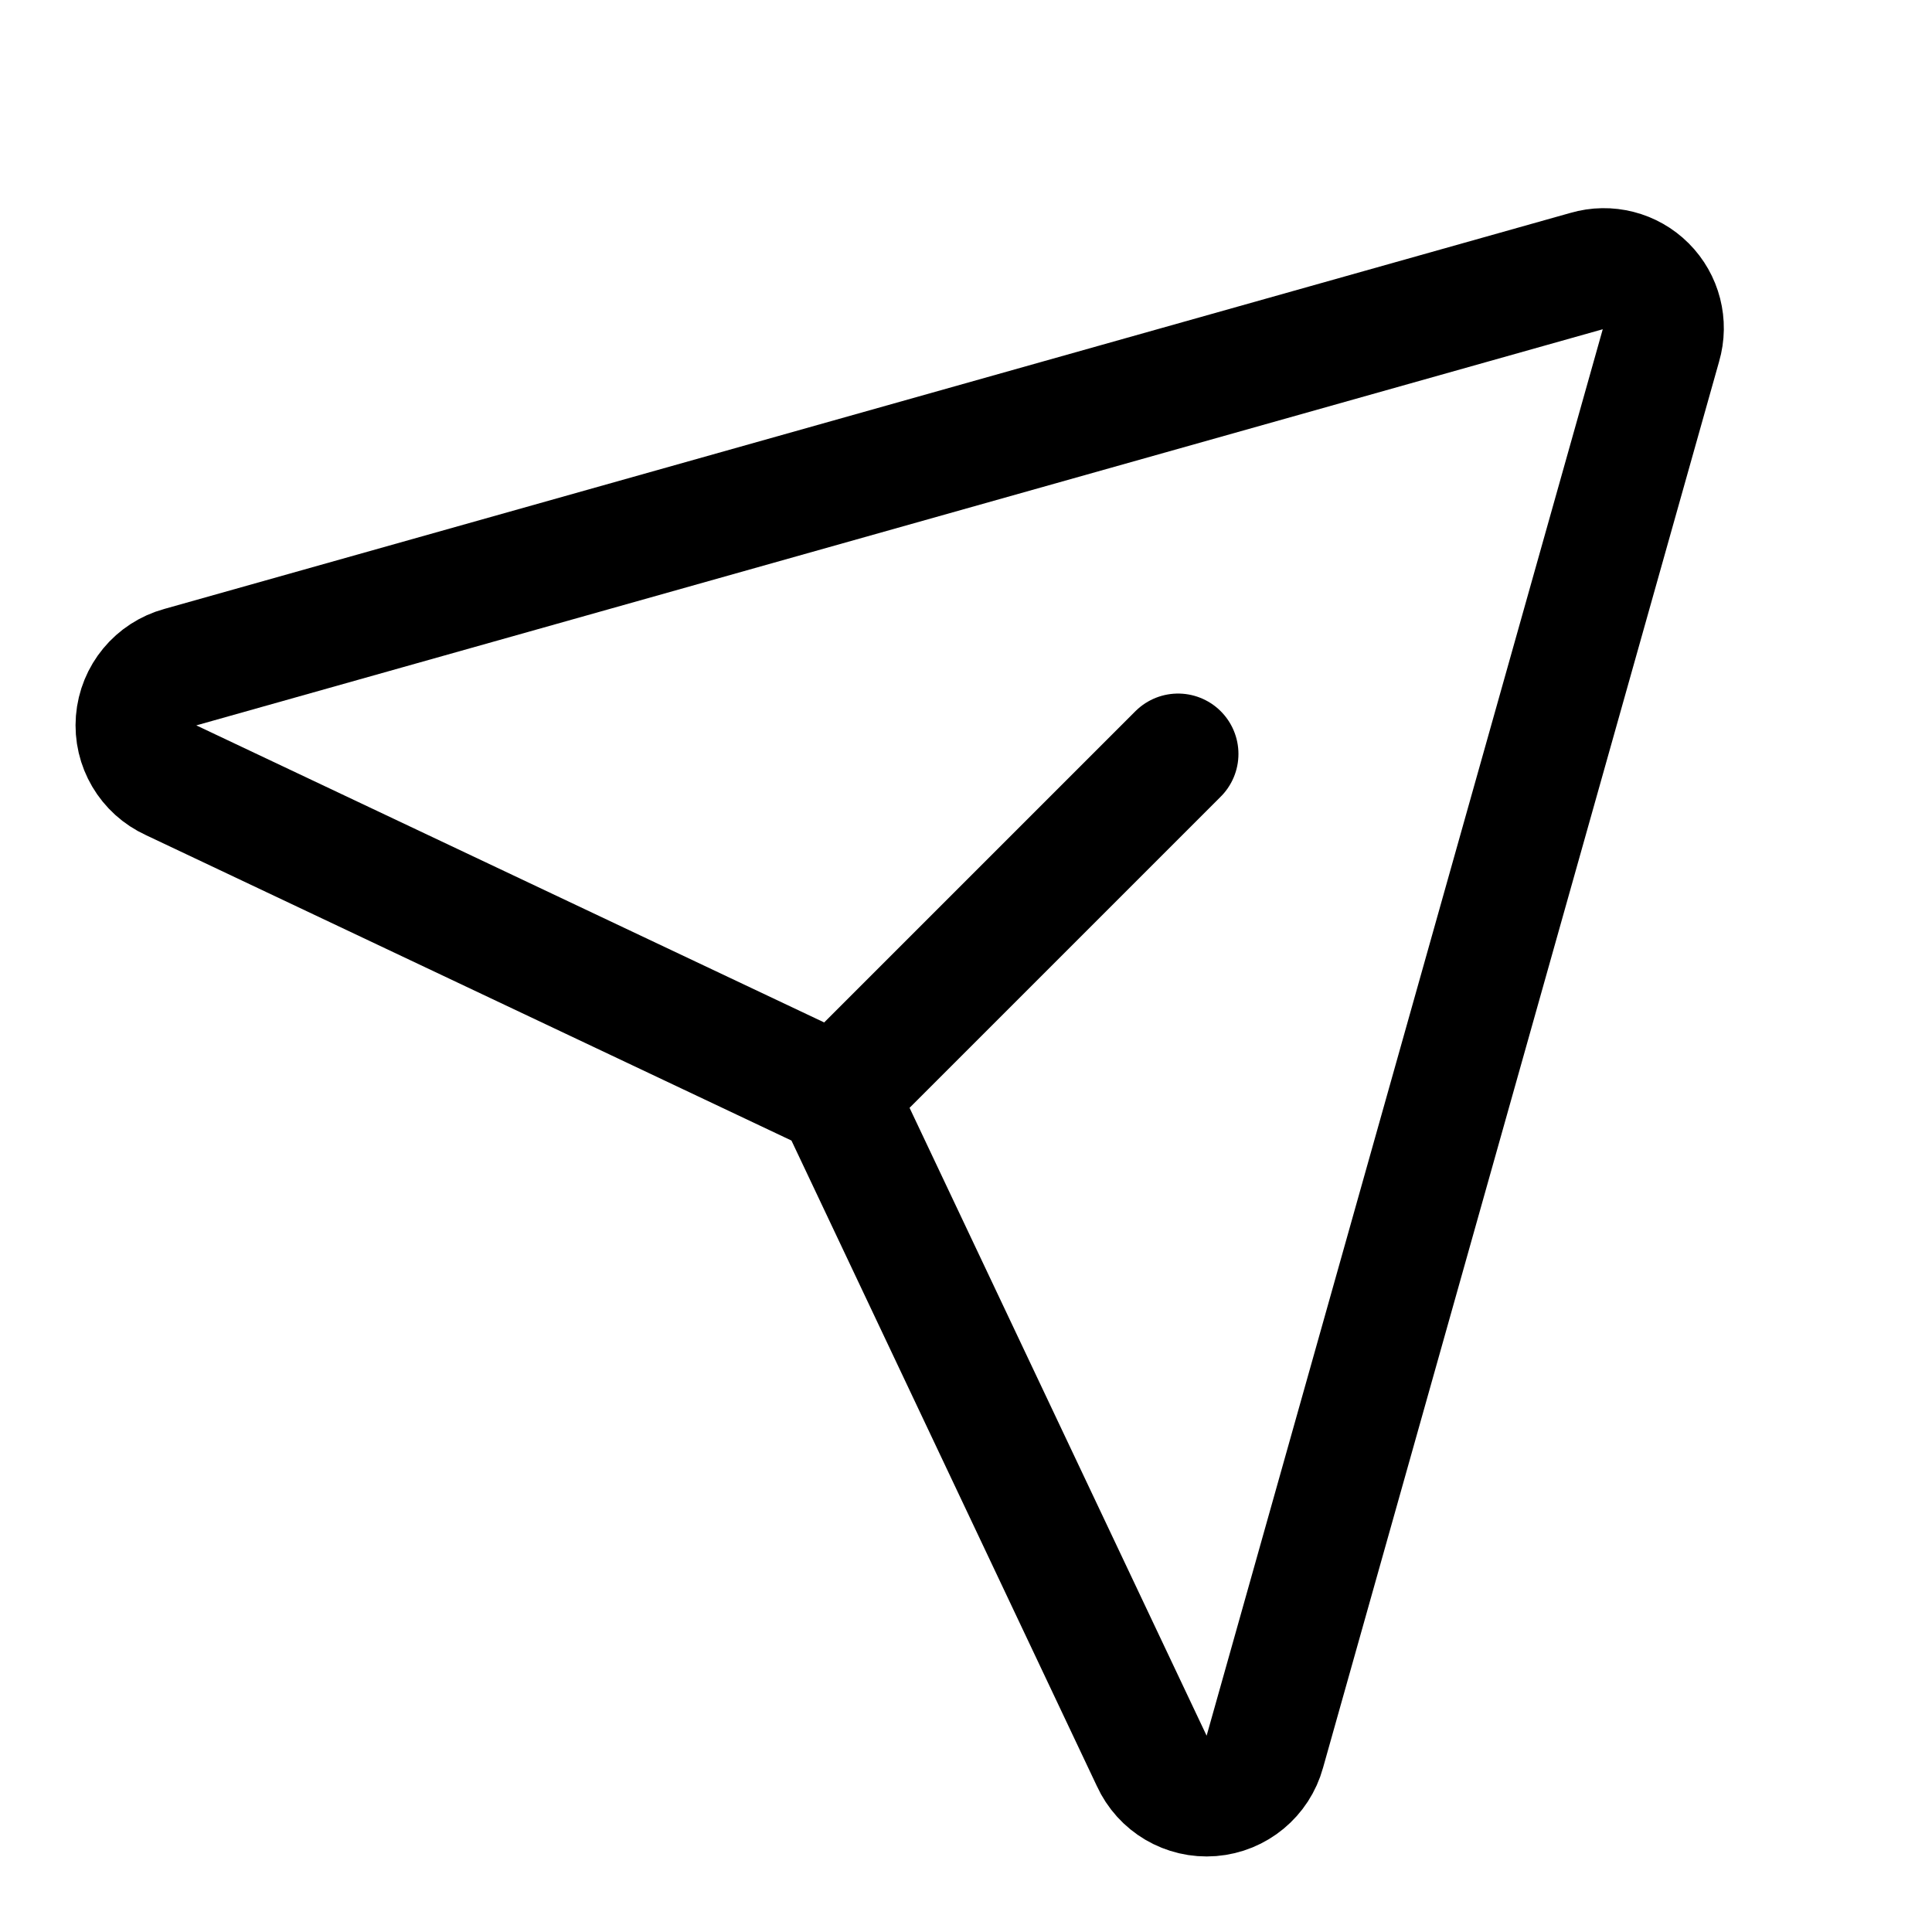
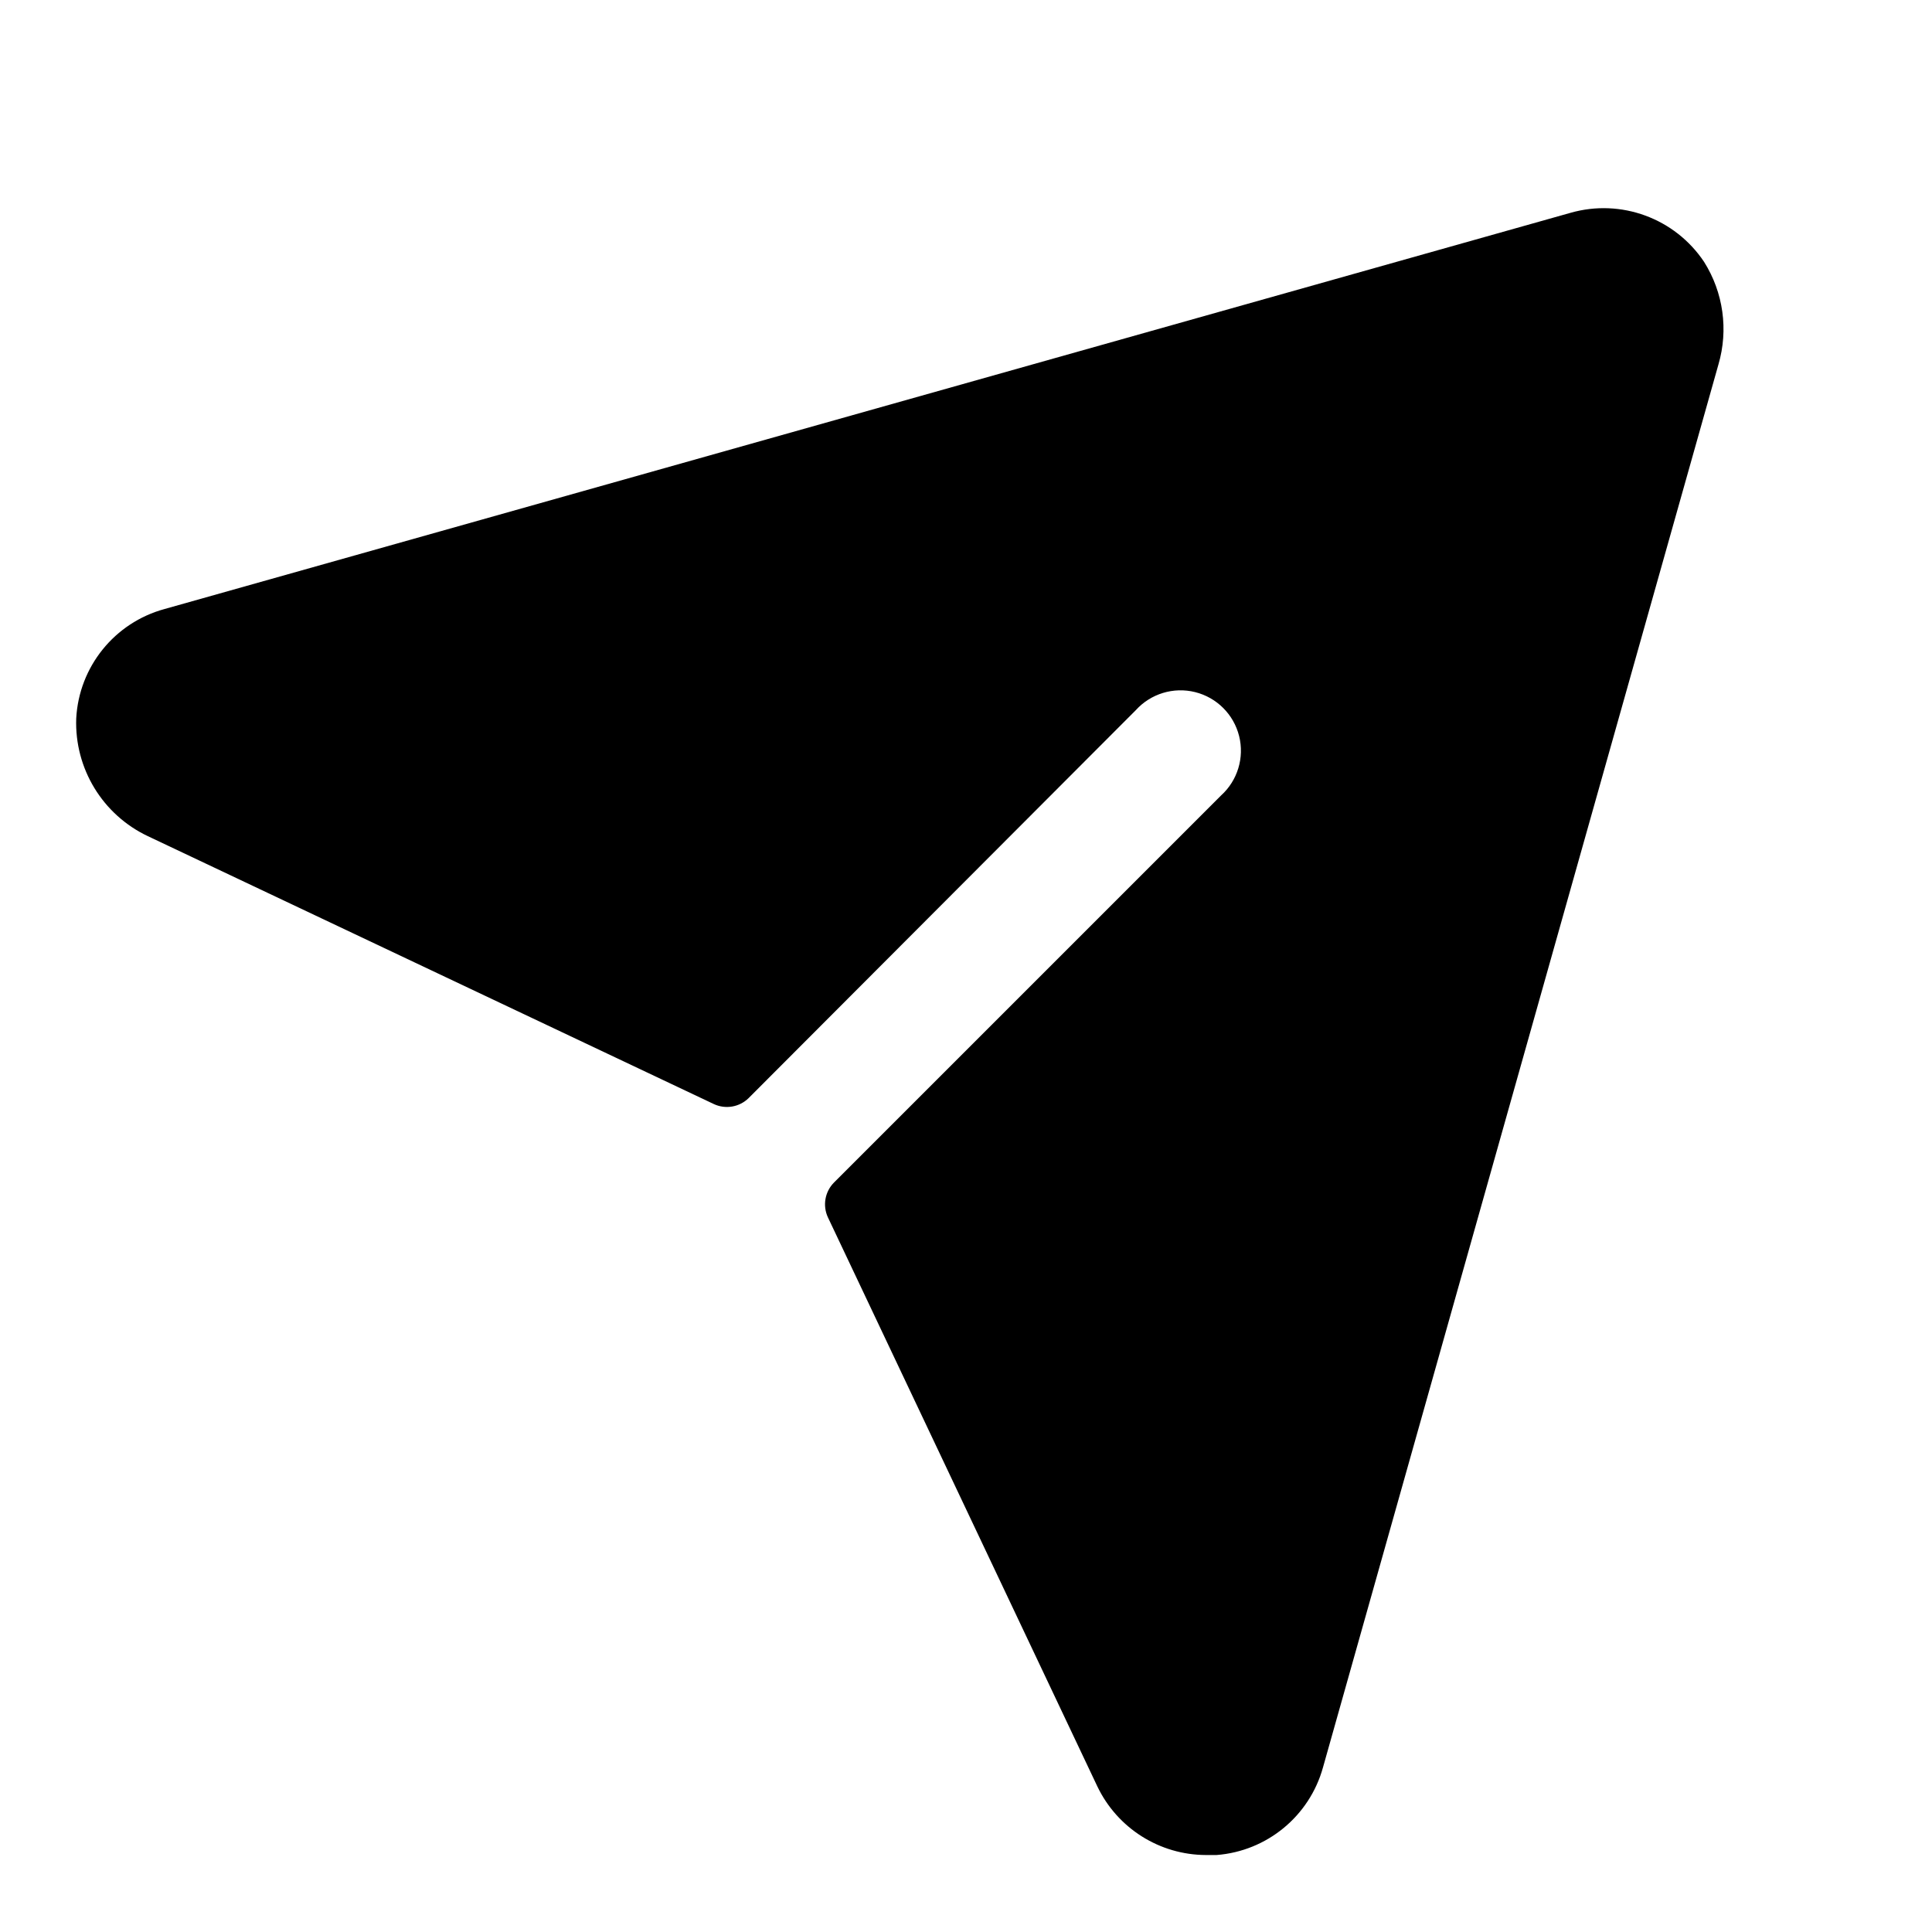
<svg xmlns="http://www.w3.org/2000/svg" viewBox="0 0 256 256">
  <rect width="256" height="256" fill="none" />
-   <path d="M210.3,35.9,23.9,88.4a8,8,0,0,0-1.2,15l85.6,40.5a7.8,7.8,0,0,1,3.8,3.8l40.5,85.6a8,8,0,0,0,15-1.2L220.1,45.7A7.9,7.9,0,0,0,210.3,35.9Z" fill="none" stroke="#000" stroke-linecap="round" stroke-linejoin="round" stroke-width="16" />
-   <line x1="110.9" y1="145.1" x2="156.1" y2="99.9" fill="none" stroke="#000" stroke-linecap="round" stroke-linejoin="round" stroke-width="16" />
+   <path d="M227.7,48.3,175.3,234.2a15.9,15.9,0,0,1-14.1,11.6h-1.4a16,16,0,0,1-14.4-9.1l-35.7-75.4a4.1,4.1,0,0,1,.8-4.6l51.3-51.3a8,8,0,1,0-11.3-11.3L99.2,145.5a4.1,4.1,0,0,1-4.6.8l-75-35.5a16.6,16.6,0,0,1-9.5-15.6A15.9,15.9,0,0,1,21.8,80.7L208.1,28.2a16,16,0,0,1,17.7,6.5A16.7,16.7,0,0,1,227.7,48.3Z" />
</svg>
